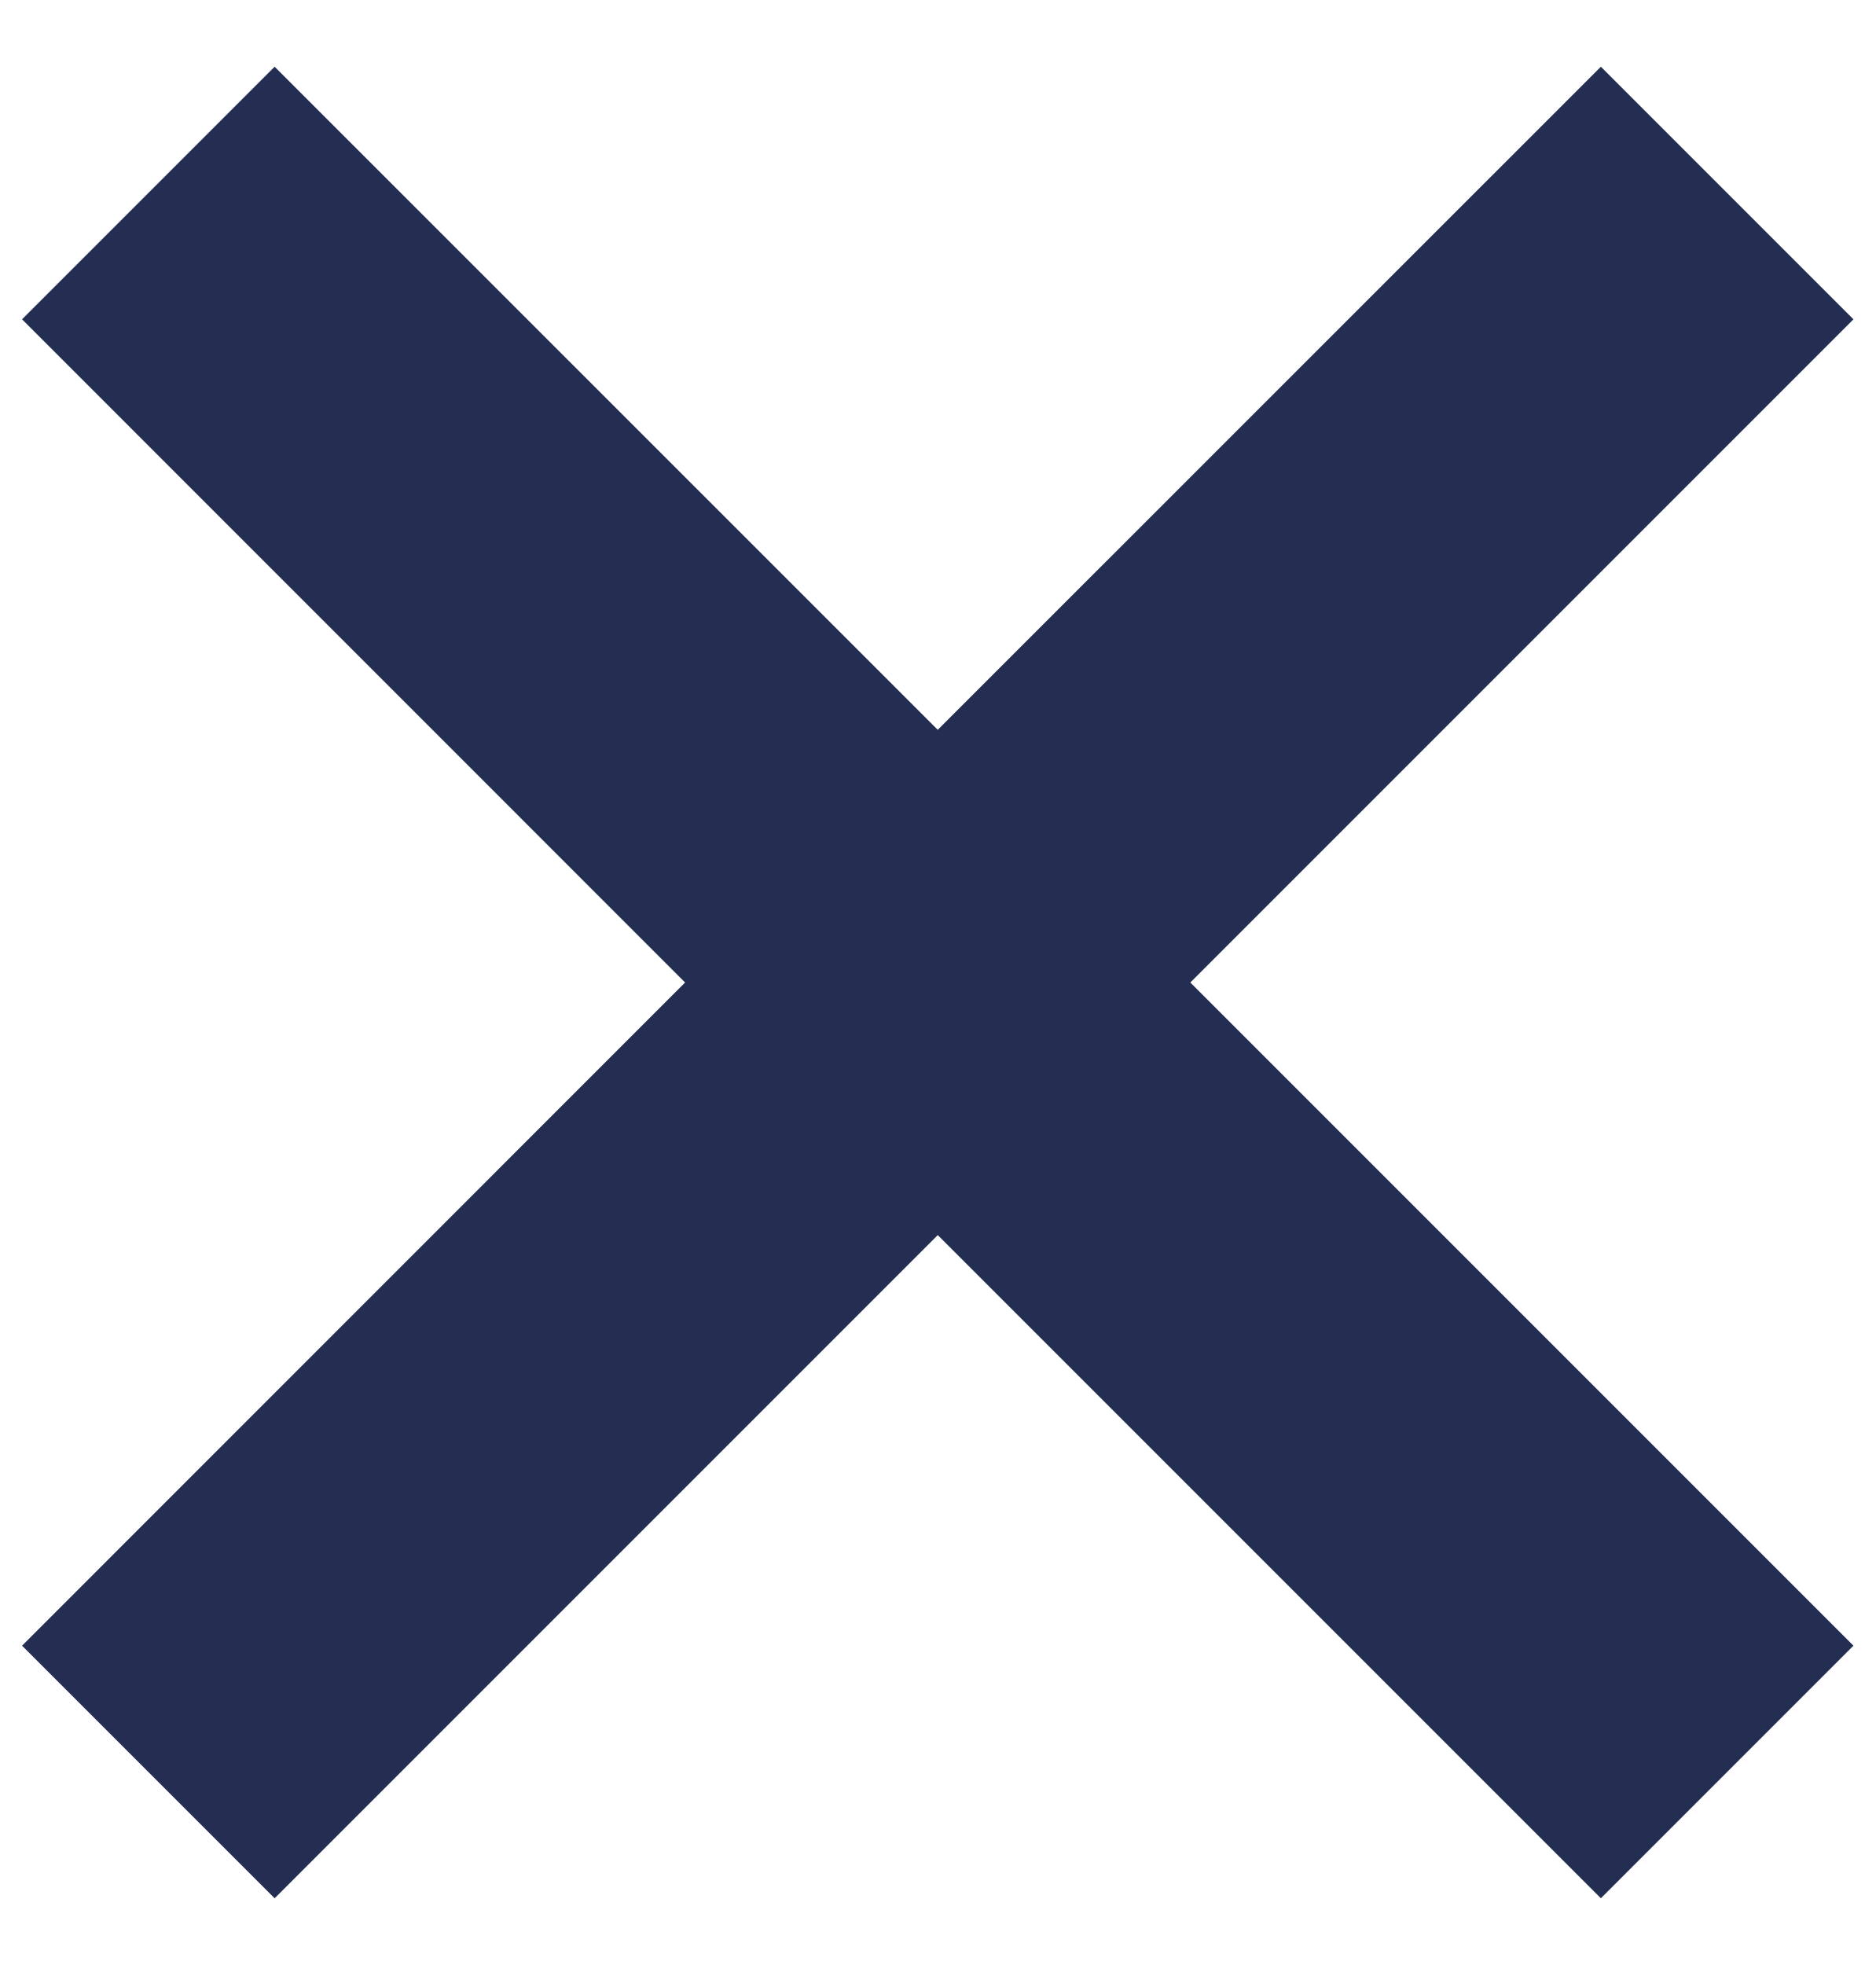
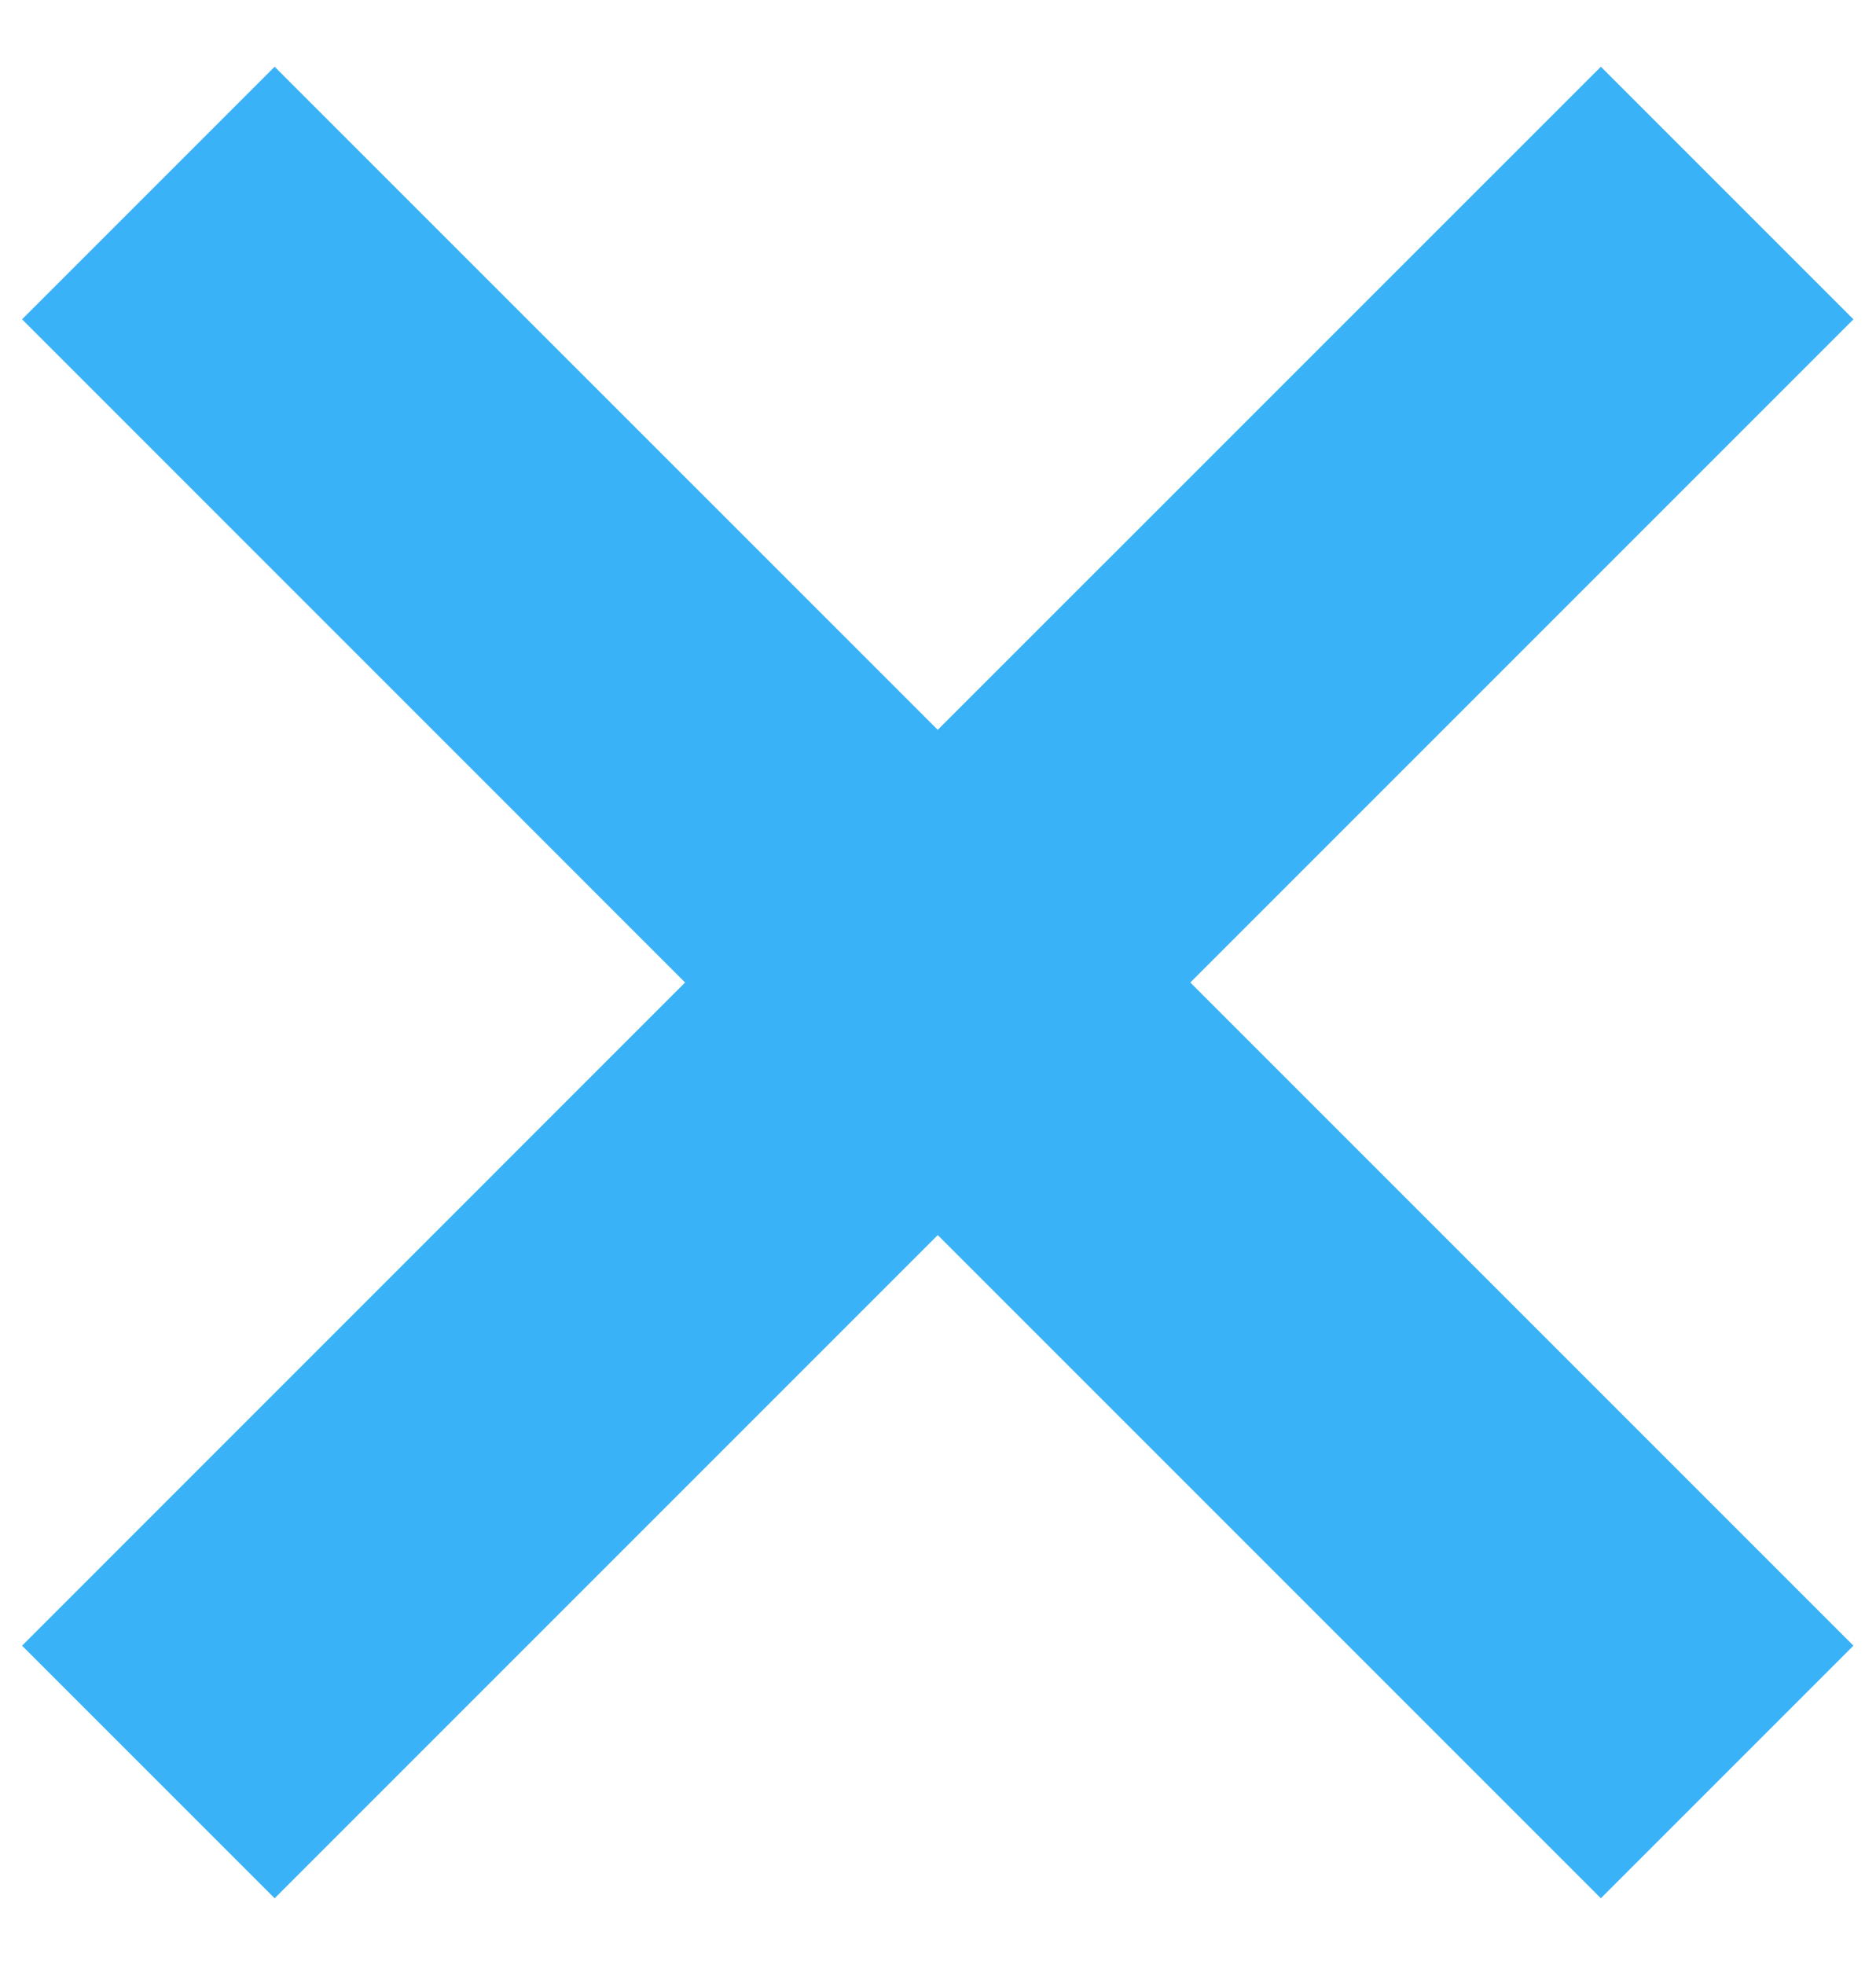
<svg xmlns="http://www.w3.org/2000/svg" width="21" height="22">
-   <path fill="#242D52" fill-rule="evenodd" d="M17.925.747l2.828 2.828L13.328 11l7.425 7.425-2.828 2.828-7.425-7.425-7.425 7.425-2.828-2.828L7.671 11 .247 3.575 3.075.747 10.5 8.171 17.925.747z" />
+   <path fill="#3ab2f8" fill-rule="evenodd" d="M17.925.747l2.828 2.828L13.328 11l7.425 7.425-2.828 2.828-7.425-7.425-7.425 7.425-2.828-2.828L7.671 11 .247 3.575 3.075.747 10.5 8.171 17.925.747z" />
</svg>
